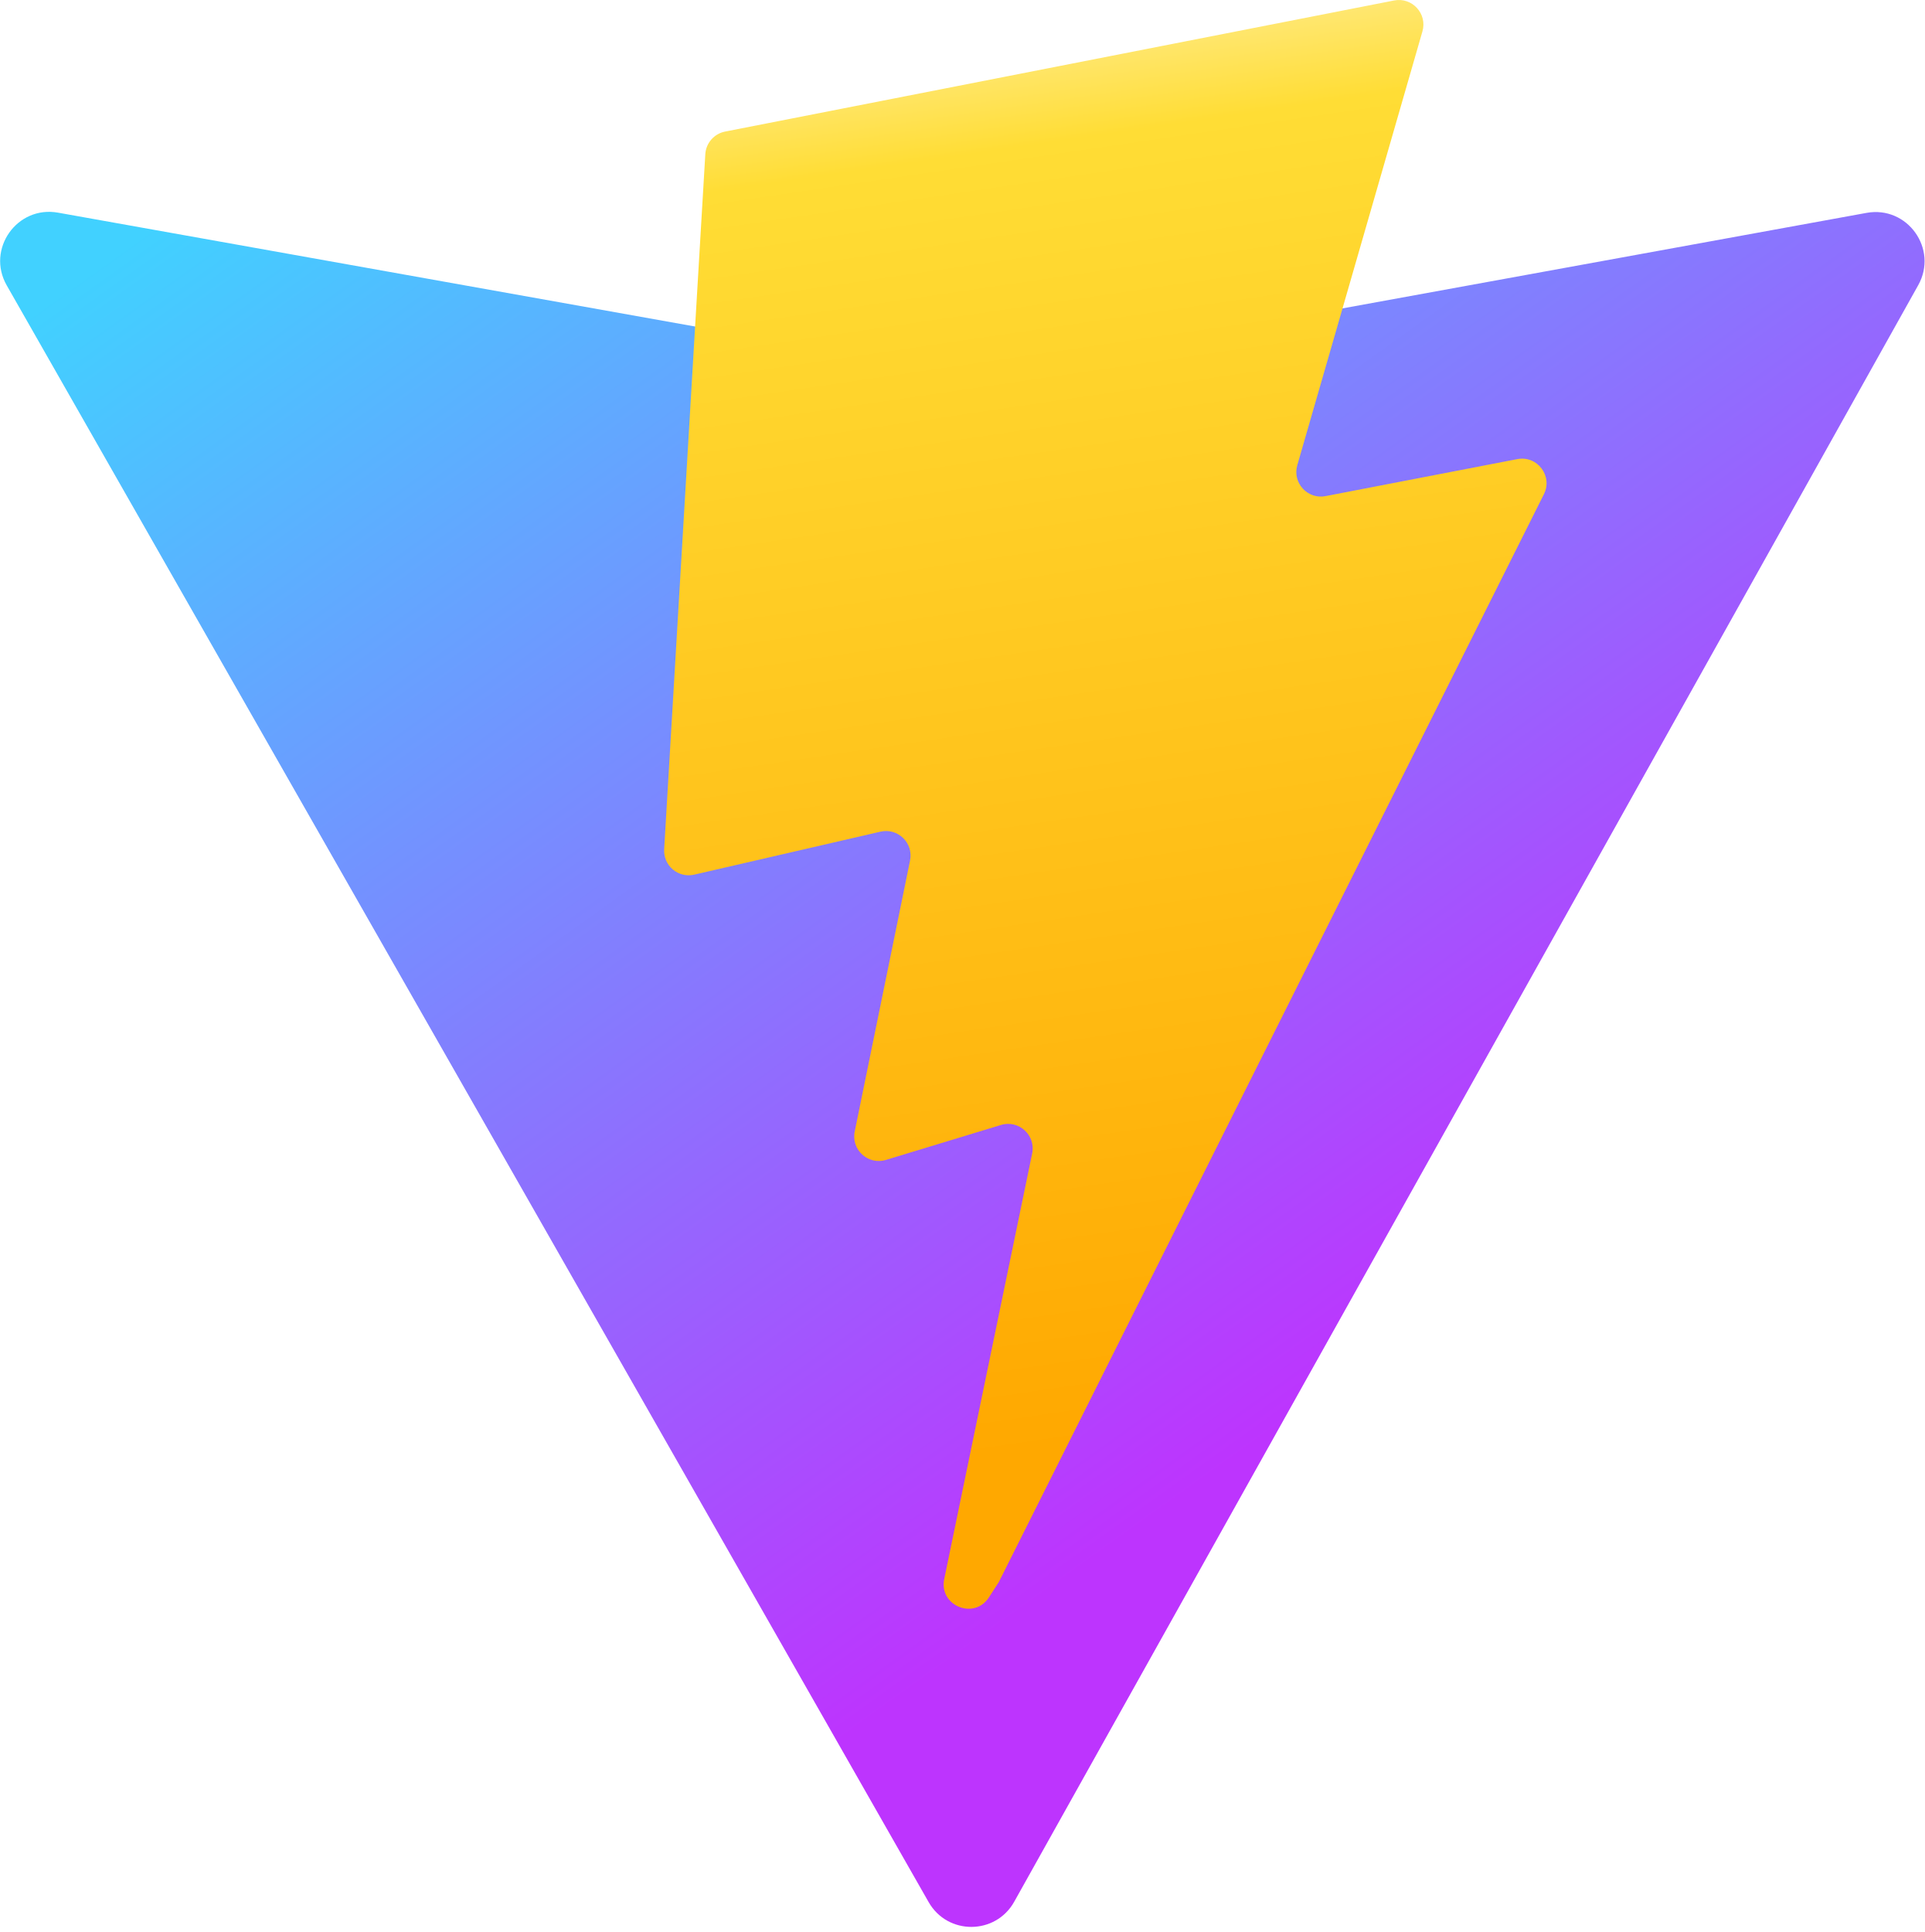
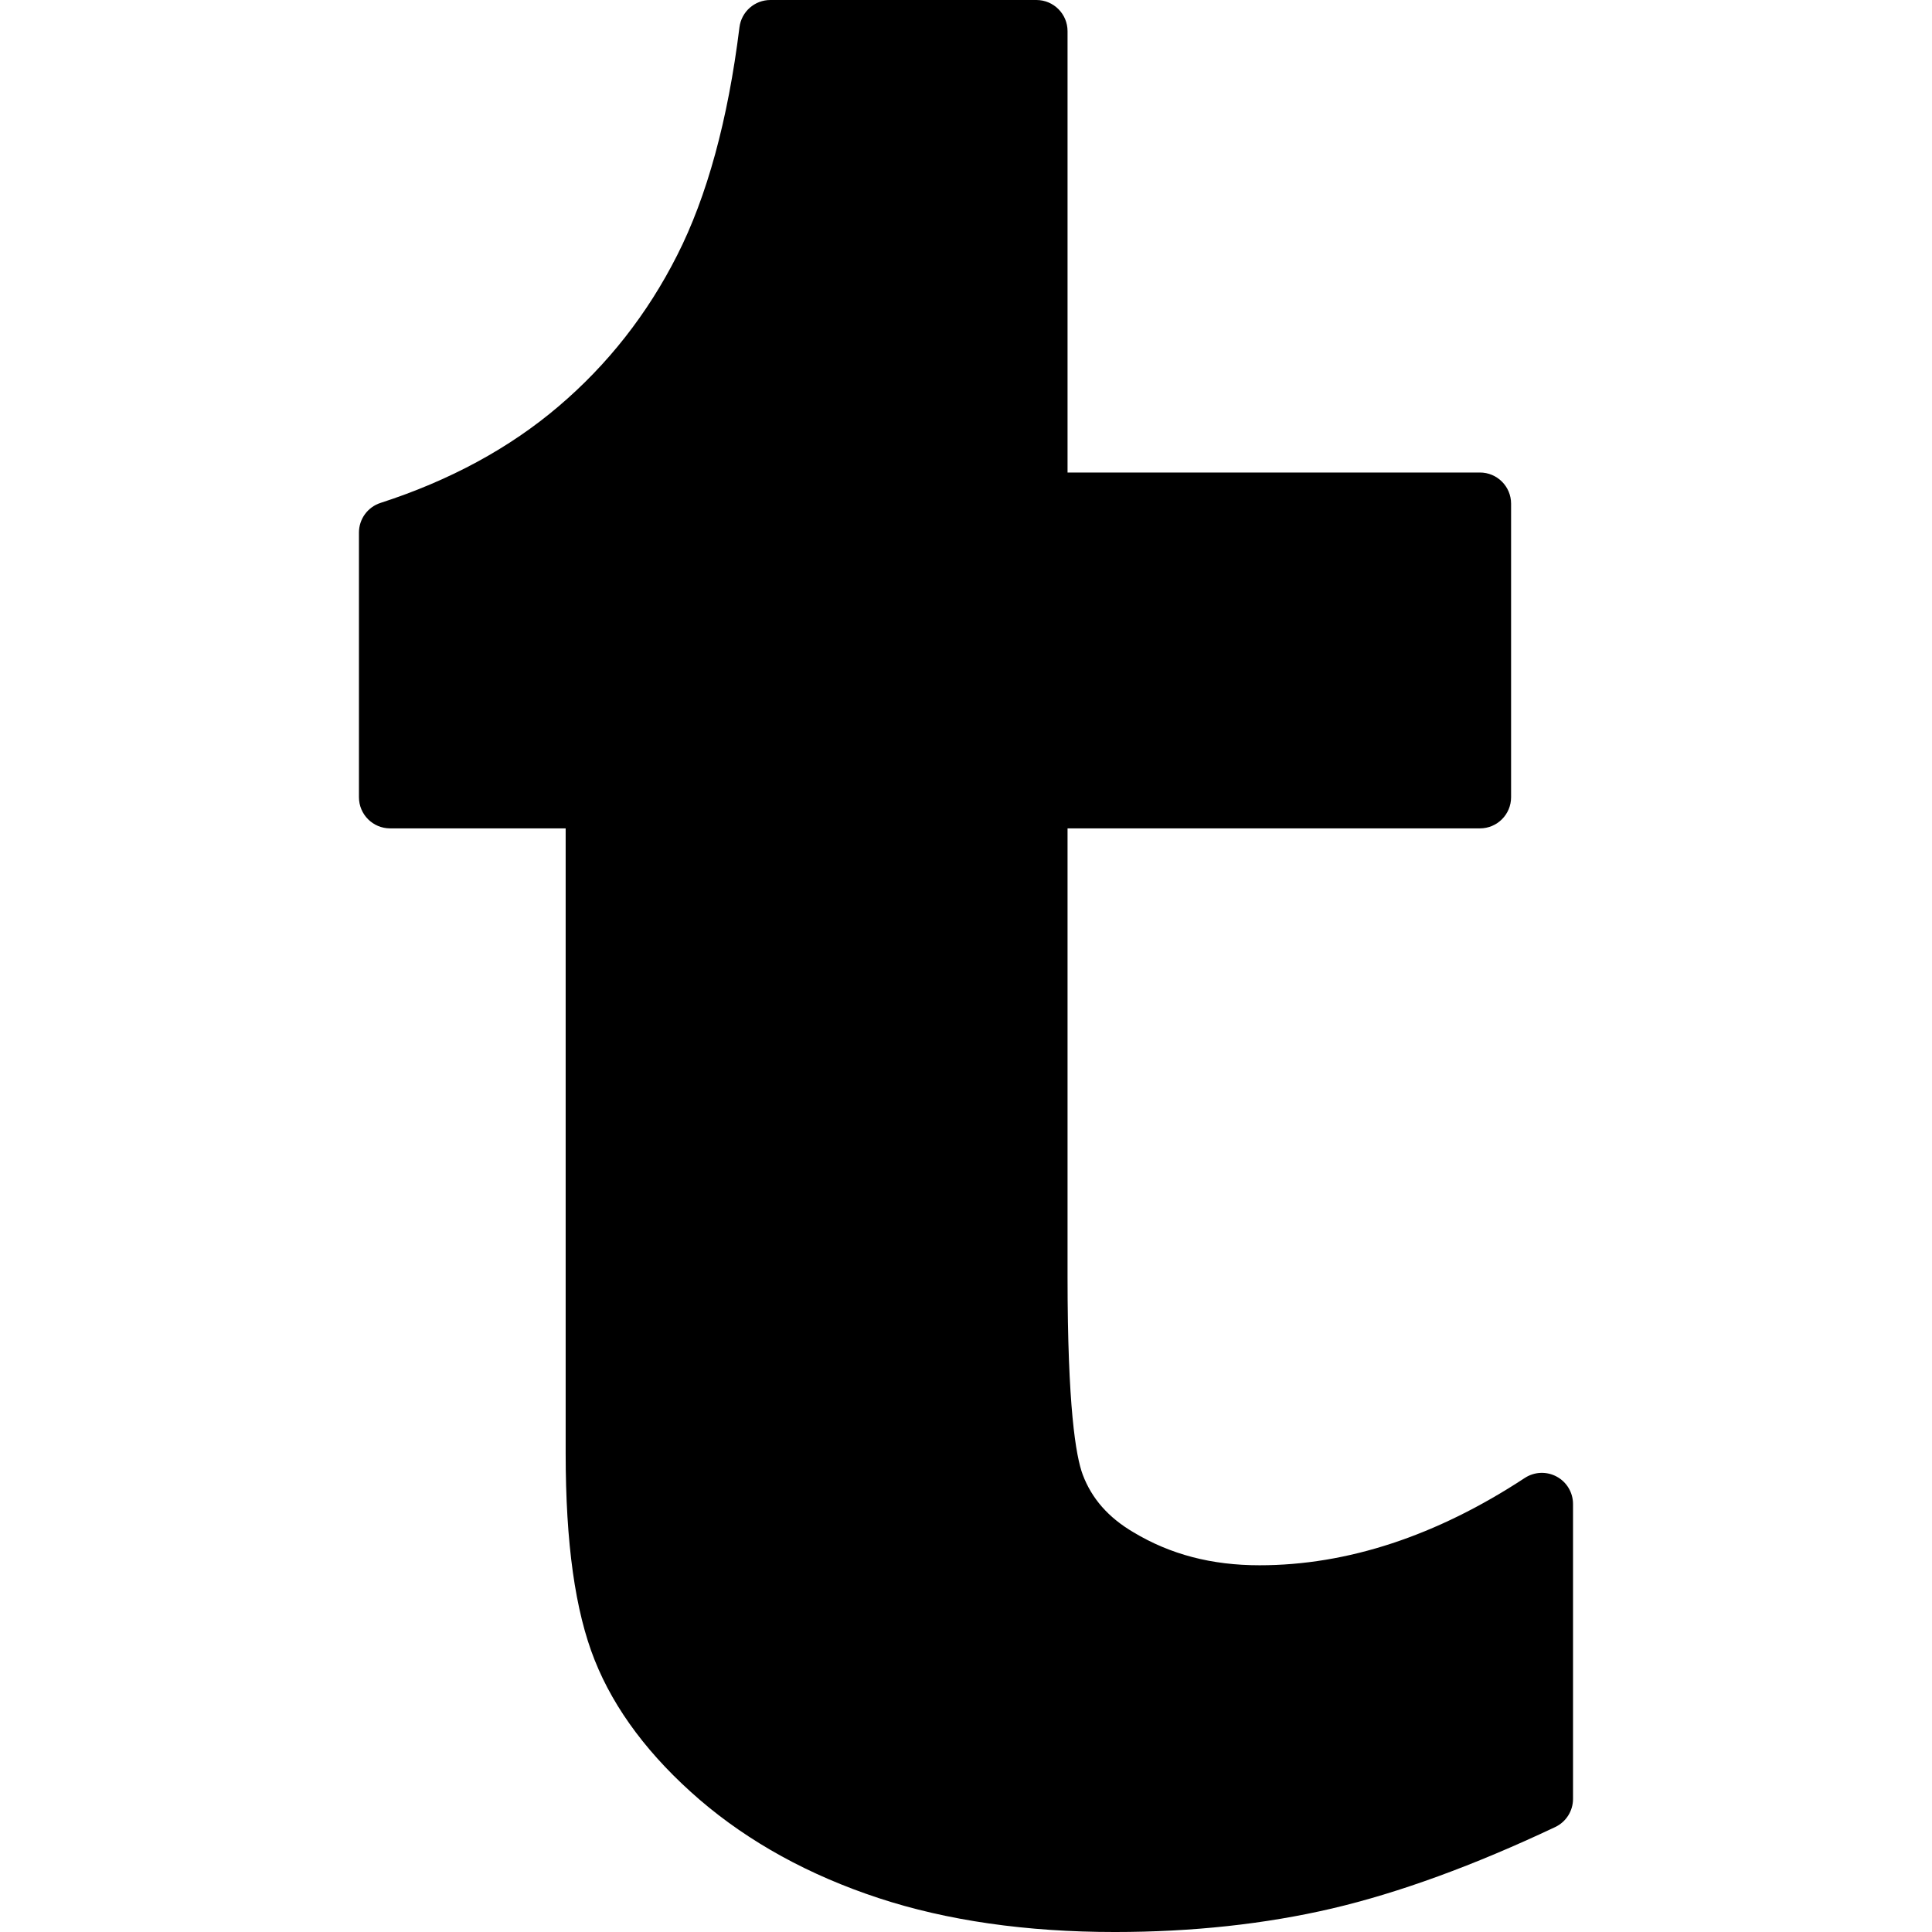
- <svg xmlns="http://www.w3.org/2000/svg" aria-hidden="true" role="img" class="iconify iconify--logos" width="31.88" height="32" preserveAspectRatio="xMidYMid meet" viewBox="0 0 256 257">
-   <defs>
-     <linearGradient id="IconifyId1813088fe1fbc01fb466" x1="-.828%" x2="57.636%" y1="7.652%" y2="78.411%">
-       <stop offset="0%" stop-color="#41D1FF" />
-       <stop offset="100%" stop-color="#BD34FE" />
-     </linearGradient>
-     <linearGradient id="IconifyId1813088fe1fbc01fb467" x1="43.376%" x2="50.316%" y1="2.242%" y2="89.03%">
-       <stop offset="0%" stop-color="#FFEA83" />
-       <stop offset="8.333%" stop-color="#FFDD35" />
-       <stop offset="100%" stop-color="#FFA800" />
-     </linearGradient>
-   </defs>
-   <path fill="url(#IconifyId1813088fe1fbc01fb466)" d="M255.153 37.938L134.897 252.976c-2.483 4.44-8.862 4.466-11.382.048L.875 37.958c-2.746-4.814 1.371-10.646 6.827-9.67l120.385 21.517a6.537 6.537 0 0 0 2.322-.004l117.867-21.483c5.438-.991 9.574 4.796 6.877 9.62Z" />
-   <path fill="url(#IconifyId1813088fe1fbc01fb467)" d="M185.432.063L96.44 17.501a3.268 3.268 0 0 0-2.634 3.014l-5.474 92.456a3.268 3.268 0 0 0 3.997 3.378l24.777-5.718c2.318-.535 4.413 1.507 3.936 3.838l-7.361 36.047c-.495 2.426 1.782 4.5 4.151 3.78l15.304-4.649c2.372-.72 4.652 1.36 4.15 3.788l-11.698 56.621c-.732 3.542 3.979 5.473 5.943 2.437l1.313-2.028l72.516-144.72c1.215-2.423-.88-5.186-3.54-4.672l-25.505 4.922c-2.396.462-4.435-1.77-3.759-4.114l16.646-57.705c.677-2.35-1.37-4.583-3.769-4.113Z" />
+ <svg xmlns="http://www.w3.org/2000/svg" fill="#000000" height="800px" width="800px" version="1.1" id="Layer_1" viewBox="0 0 310 310" xml:space="preserve">
+   <g id="XMLID_828_">
+     <path id="XMLID_829_" d="M249.775,236.928c-1.613-0.873-3.58-0.789-5.119,0.221c-14.15,9.295-28.469,14.007-42.557,14.007   c-7.678,0-14.285-1.725-20.236-5.297c-4.023-2.366-6.688-5.399-8.139-9.257c-1.107-2.978-2.43-10.9-2.43-31.739v-71.945h66.168   c2.762,0,5-2.239,5-5V80.818c0-2.762-2.238-5-5-5h-66.168V5c0-2.762-2.238-5-5-5h-42.684c-2.523,0-4.652,1.881-4.961,4.386   c-1.836,14.831-5.201,27.143-10.01,36.601c-4.744,9.381-11.141,17.526-19.018,24.216c-7.842,6.687-17.451,11.899-28.563,15.491   c-2.064,0.667-3.463,2.589-3.463,4.758v42.466c0,2.761,2.238,5,5,5h28.168v100.237c0,14.492,1.523,25.36,4.656,33.218   c3.158,7.955,8.83,15.496,16.863,22.418c7.922,6.801,17.568,12.104,28.67,15.758c10.971,3.618,23.73,5.452,37.922,5.452   c12.416,0,24.141-1.269,34.85-3.772c10.73-2.514,22.779-6.91,35.811-13.065c1.75-0.826,2.865-2.587,2.865-4.521v-47.314   C252.402,239.49,251.395,237.8,249.775,236.928z" />
+   </g>
</svg>
